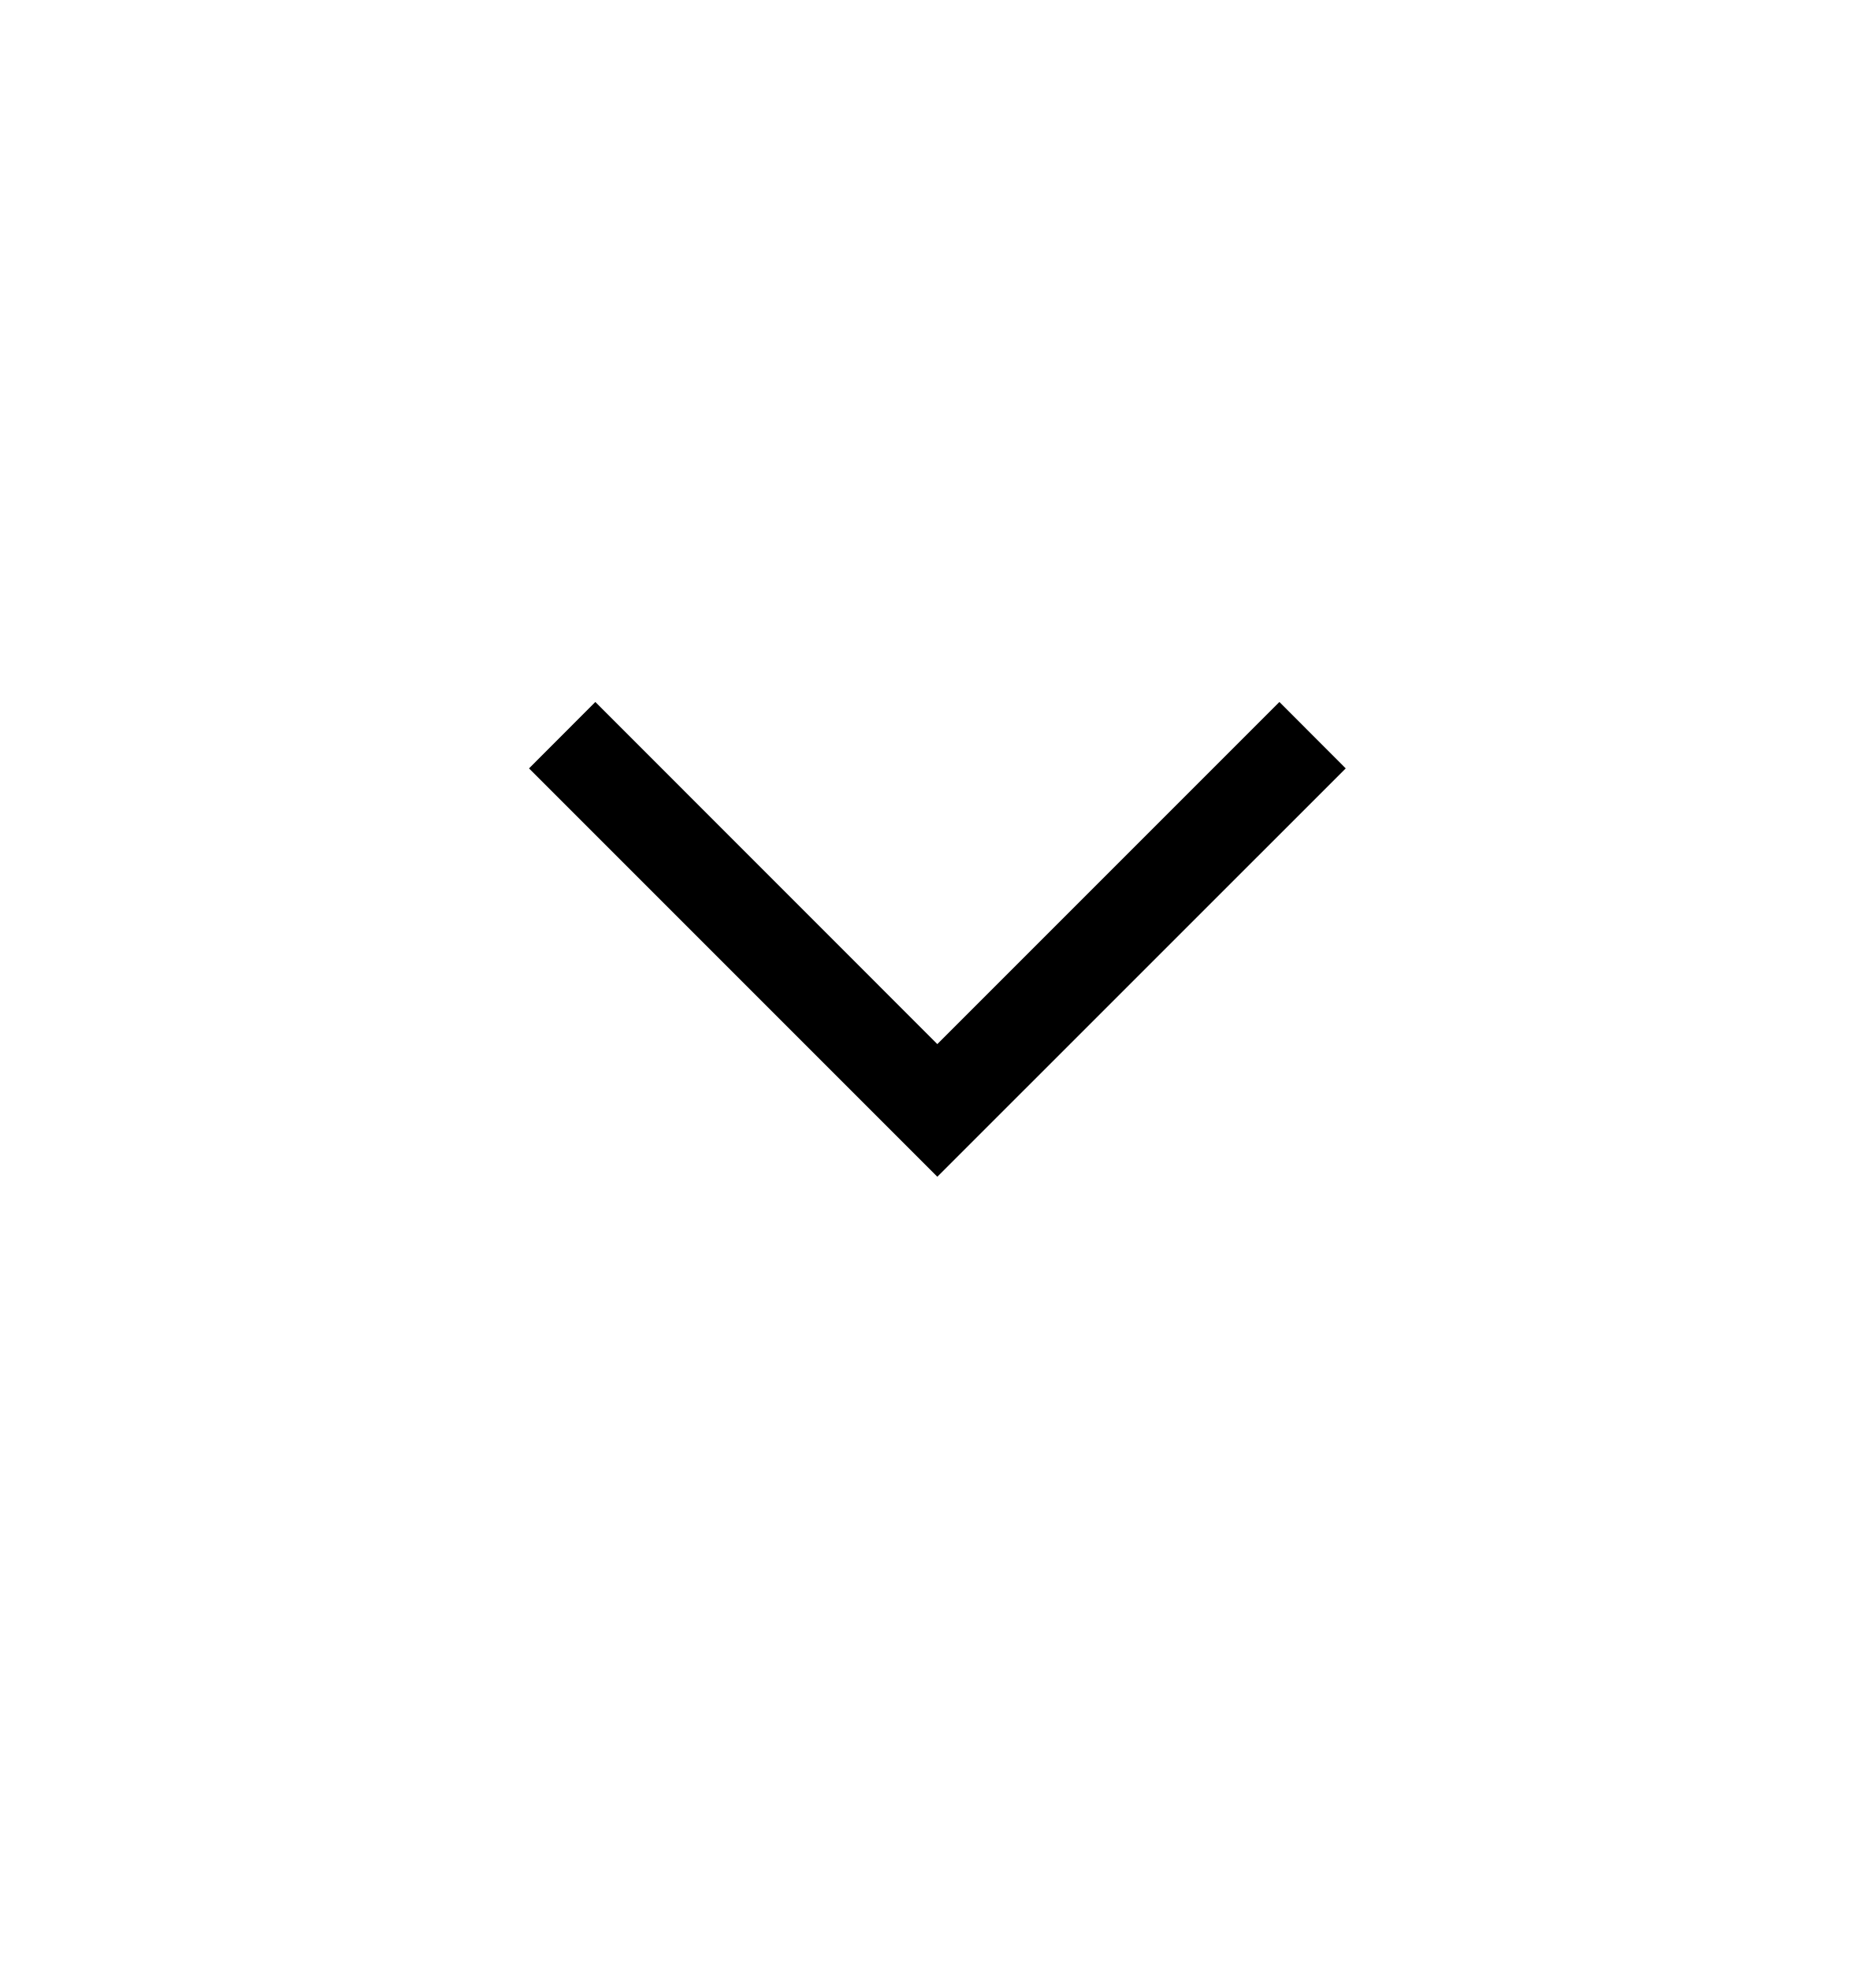
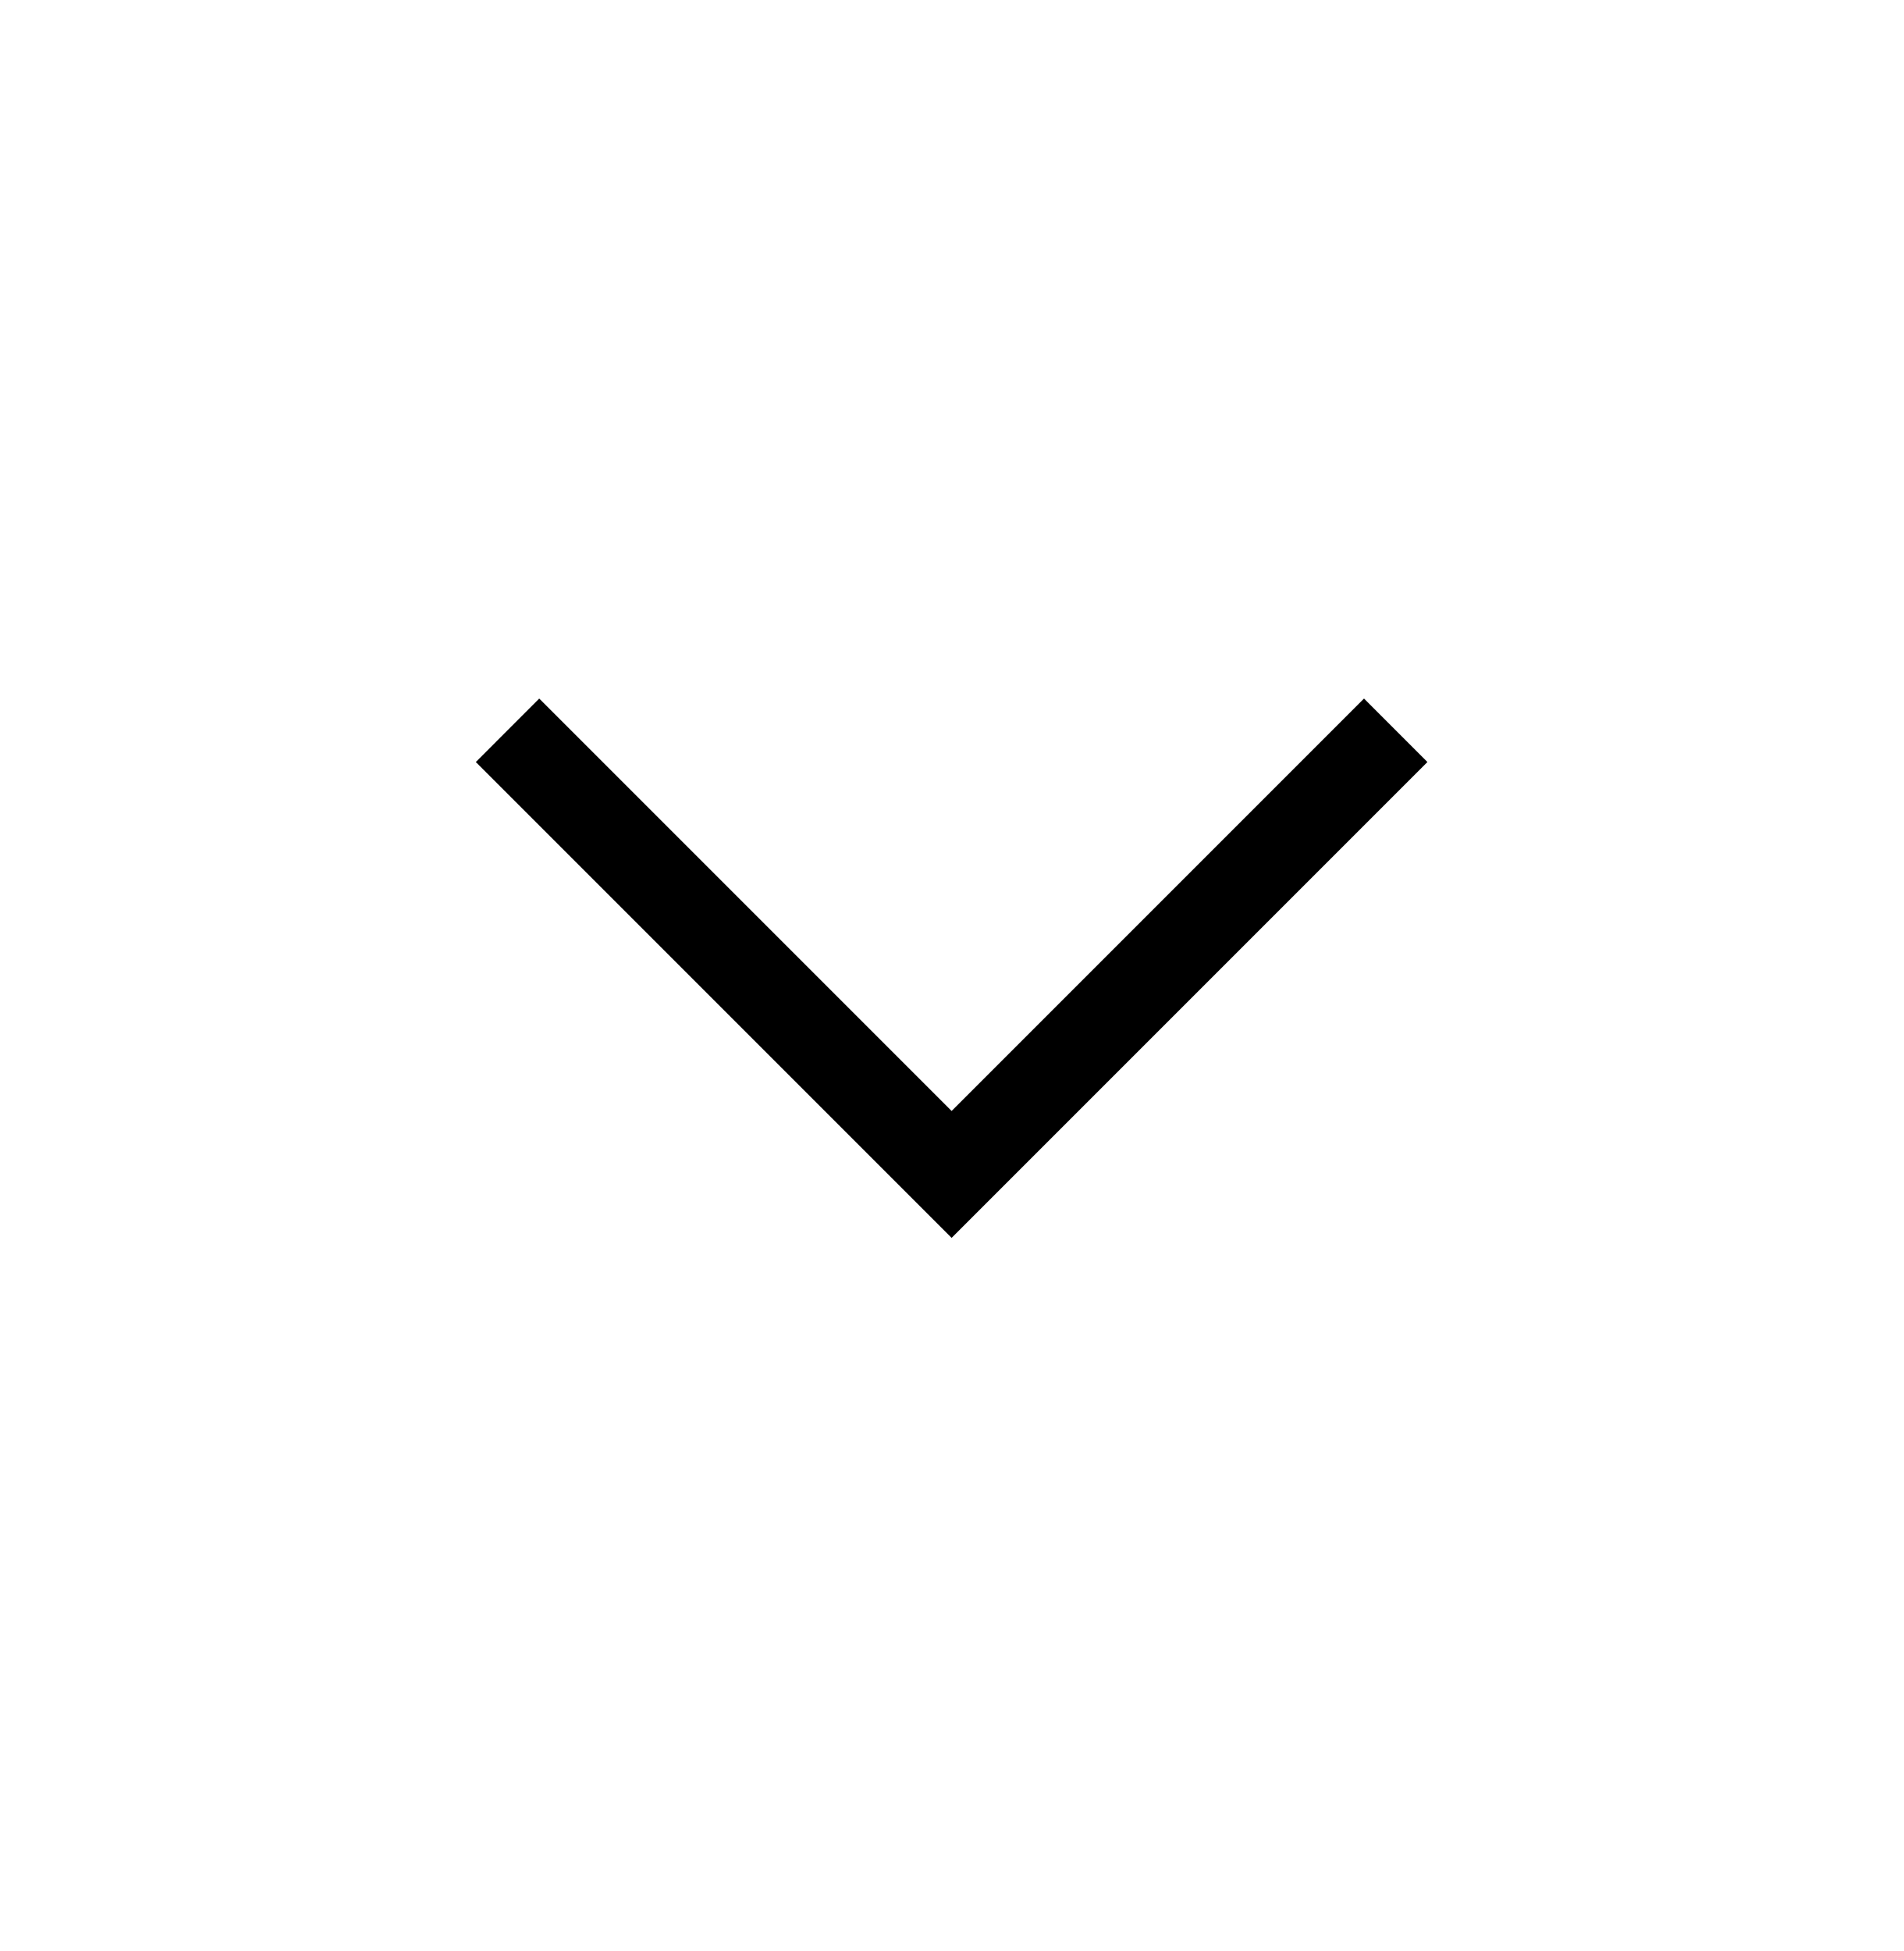
- <svg xmlns="http://www.w3.org/2000/svg" width="20" height="21" viewBox="0 0 20 21" fill="none">
-   <path fill-rule="evenodd" clip-rule="evenodd" d="M5.64 8.191L6.347 7.483L9.993 11.13L13.64 7.483L14.347 8.191L9.993 12.544L5.64 8.191Z" fill="black" />
+ <svg xmlns="http://www.w3.org/2000/svg" width="40" height="41" viewBox="0 0 40 41" fill="none">
+   <path d="M30 16.014L20 26.014L10 16.014L11.333 14.68L20 23.347L28.667 14.68L30 16.014Z" fill="currentColor" />
</svg>
